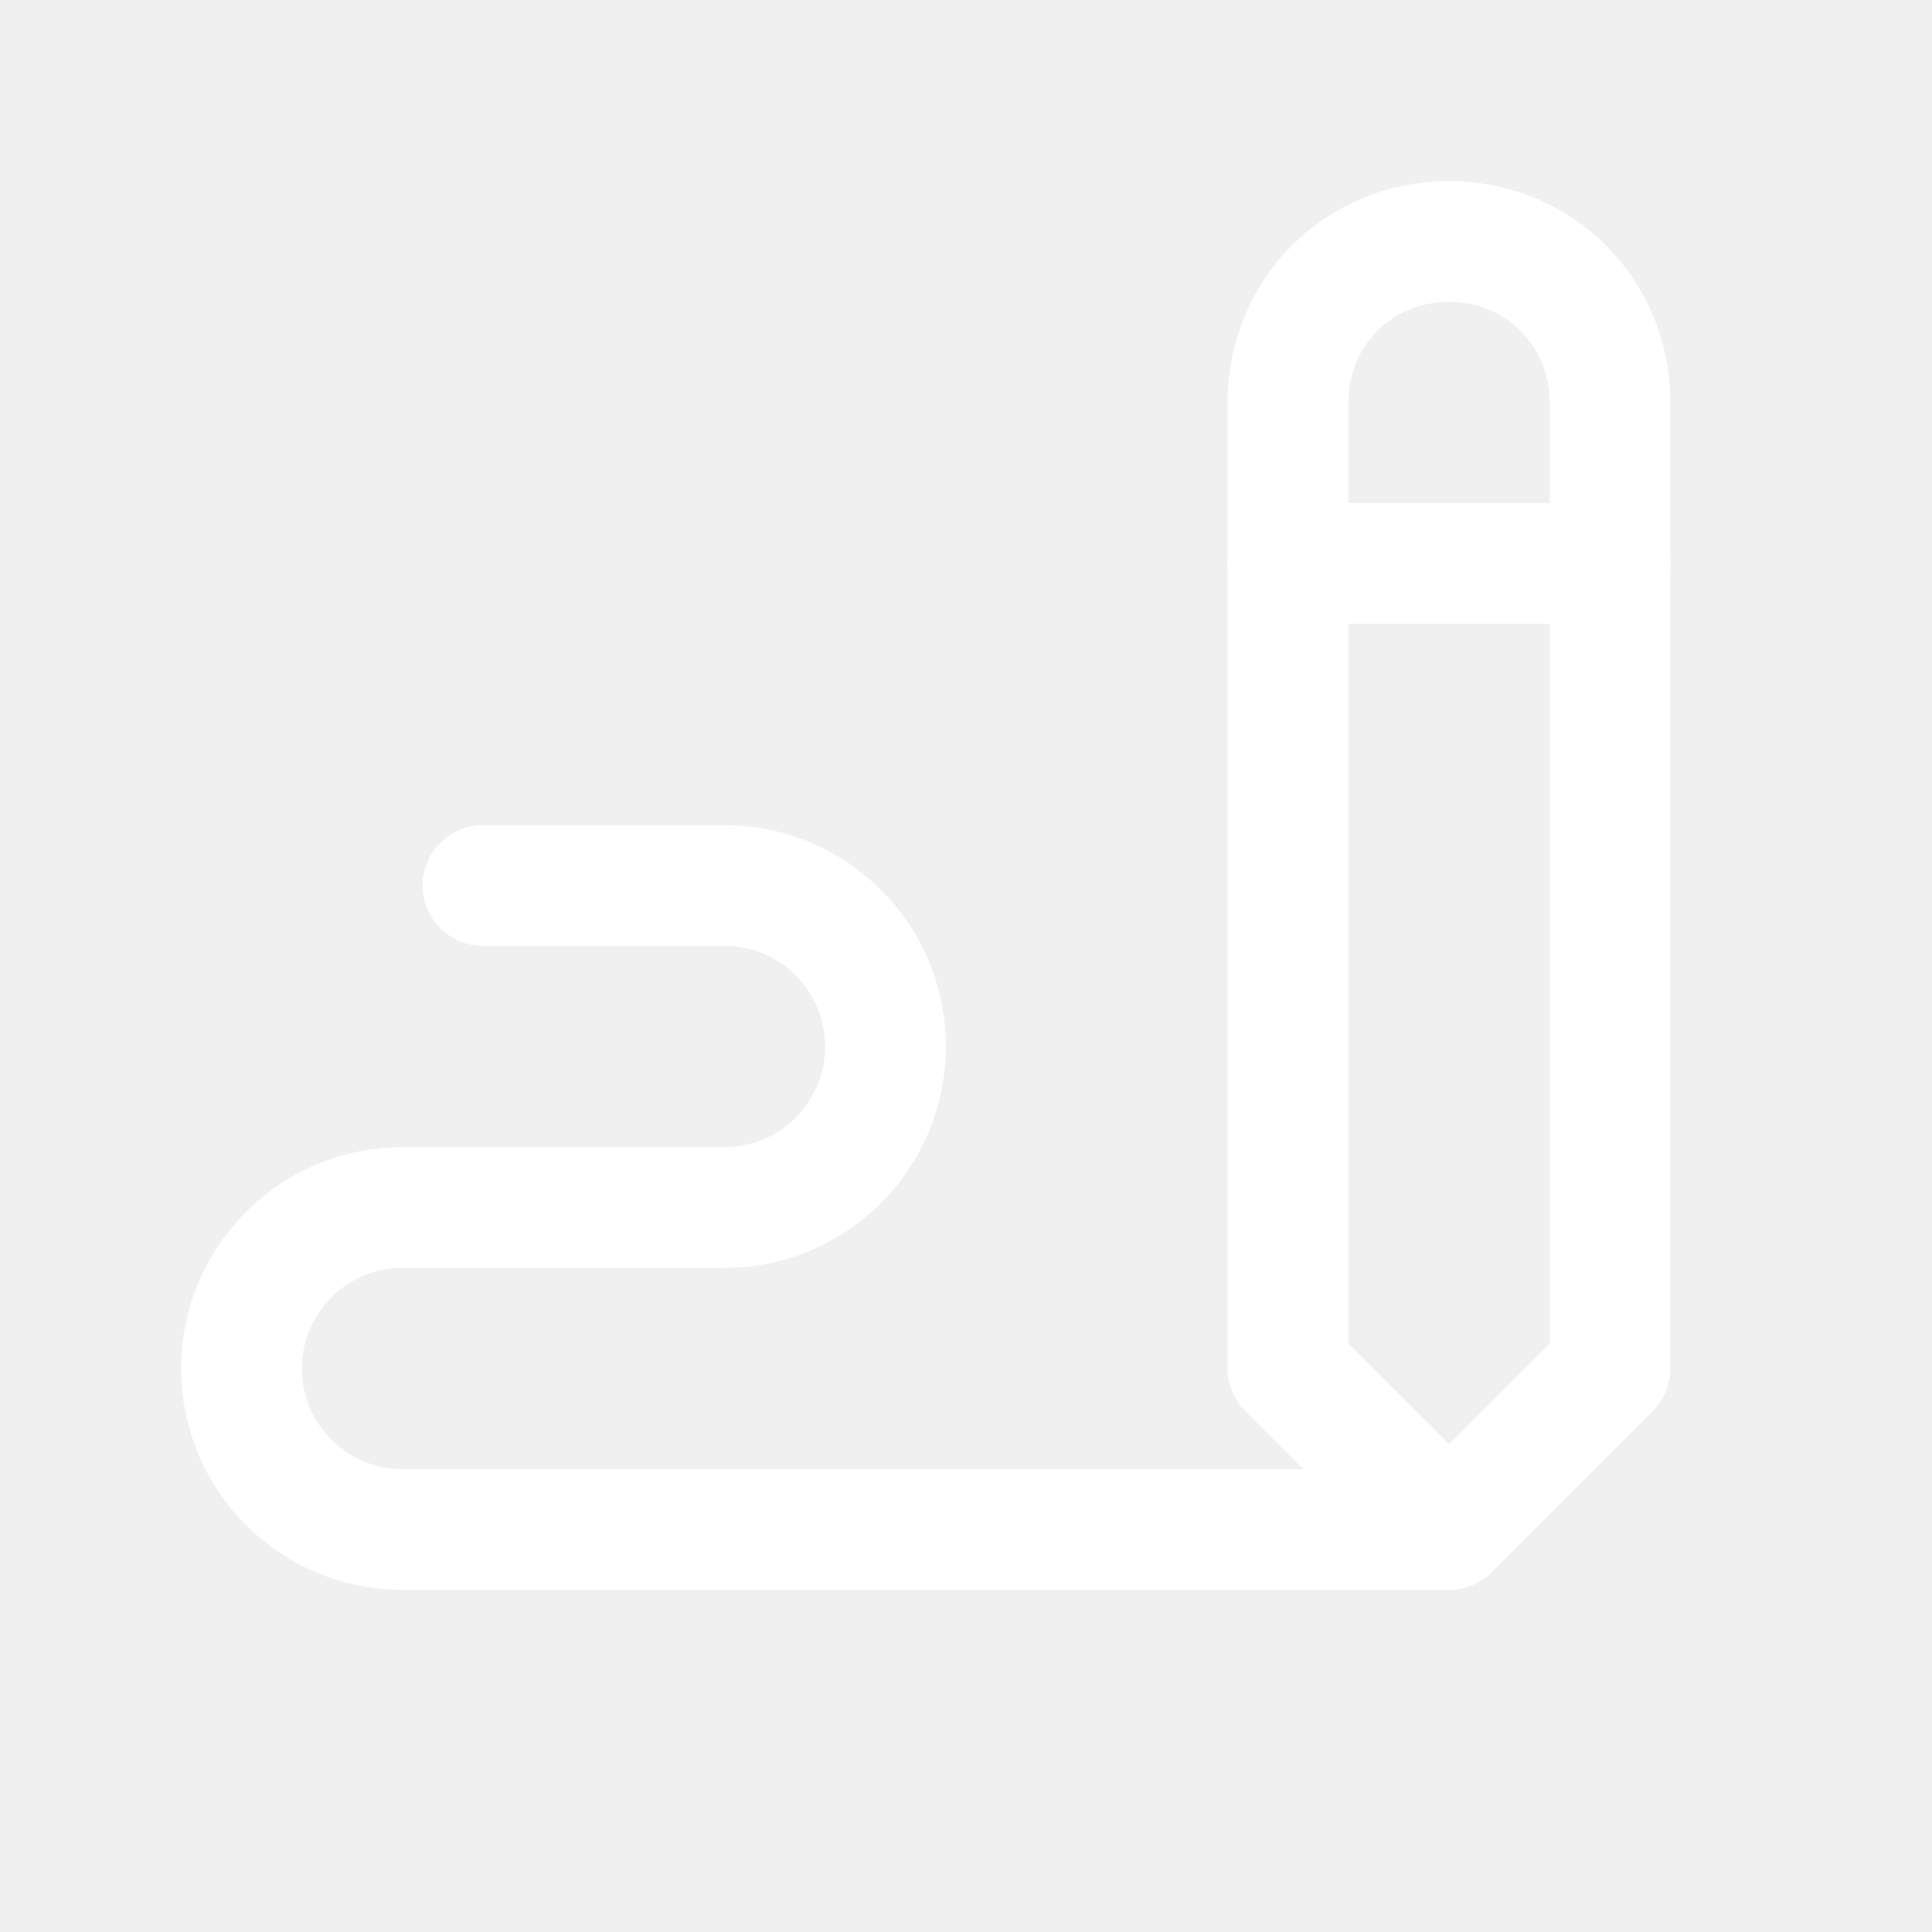
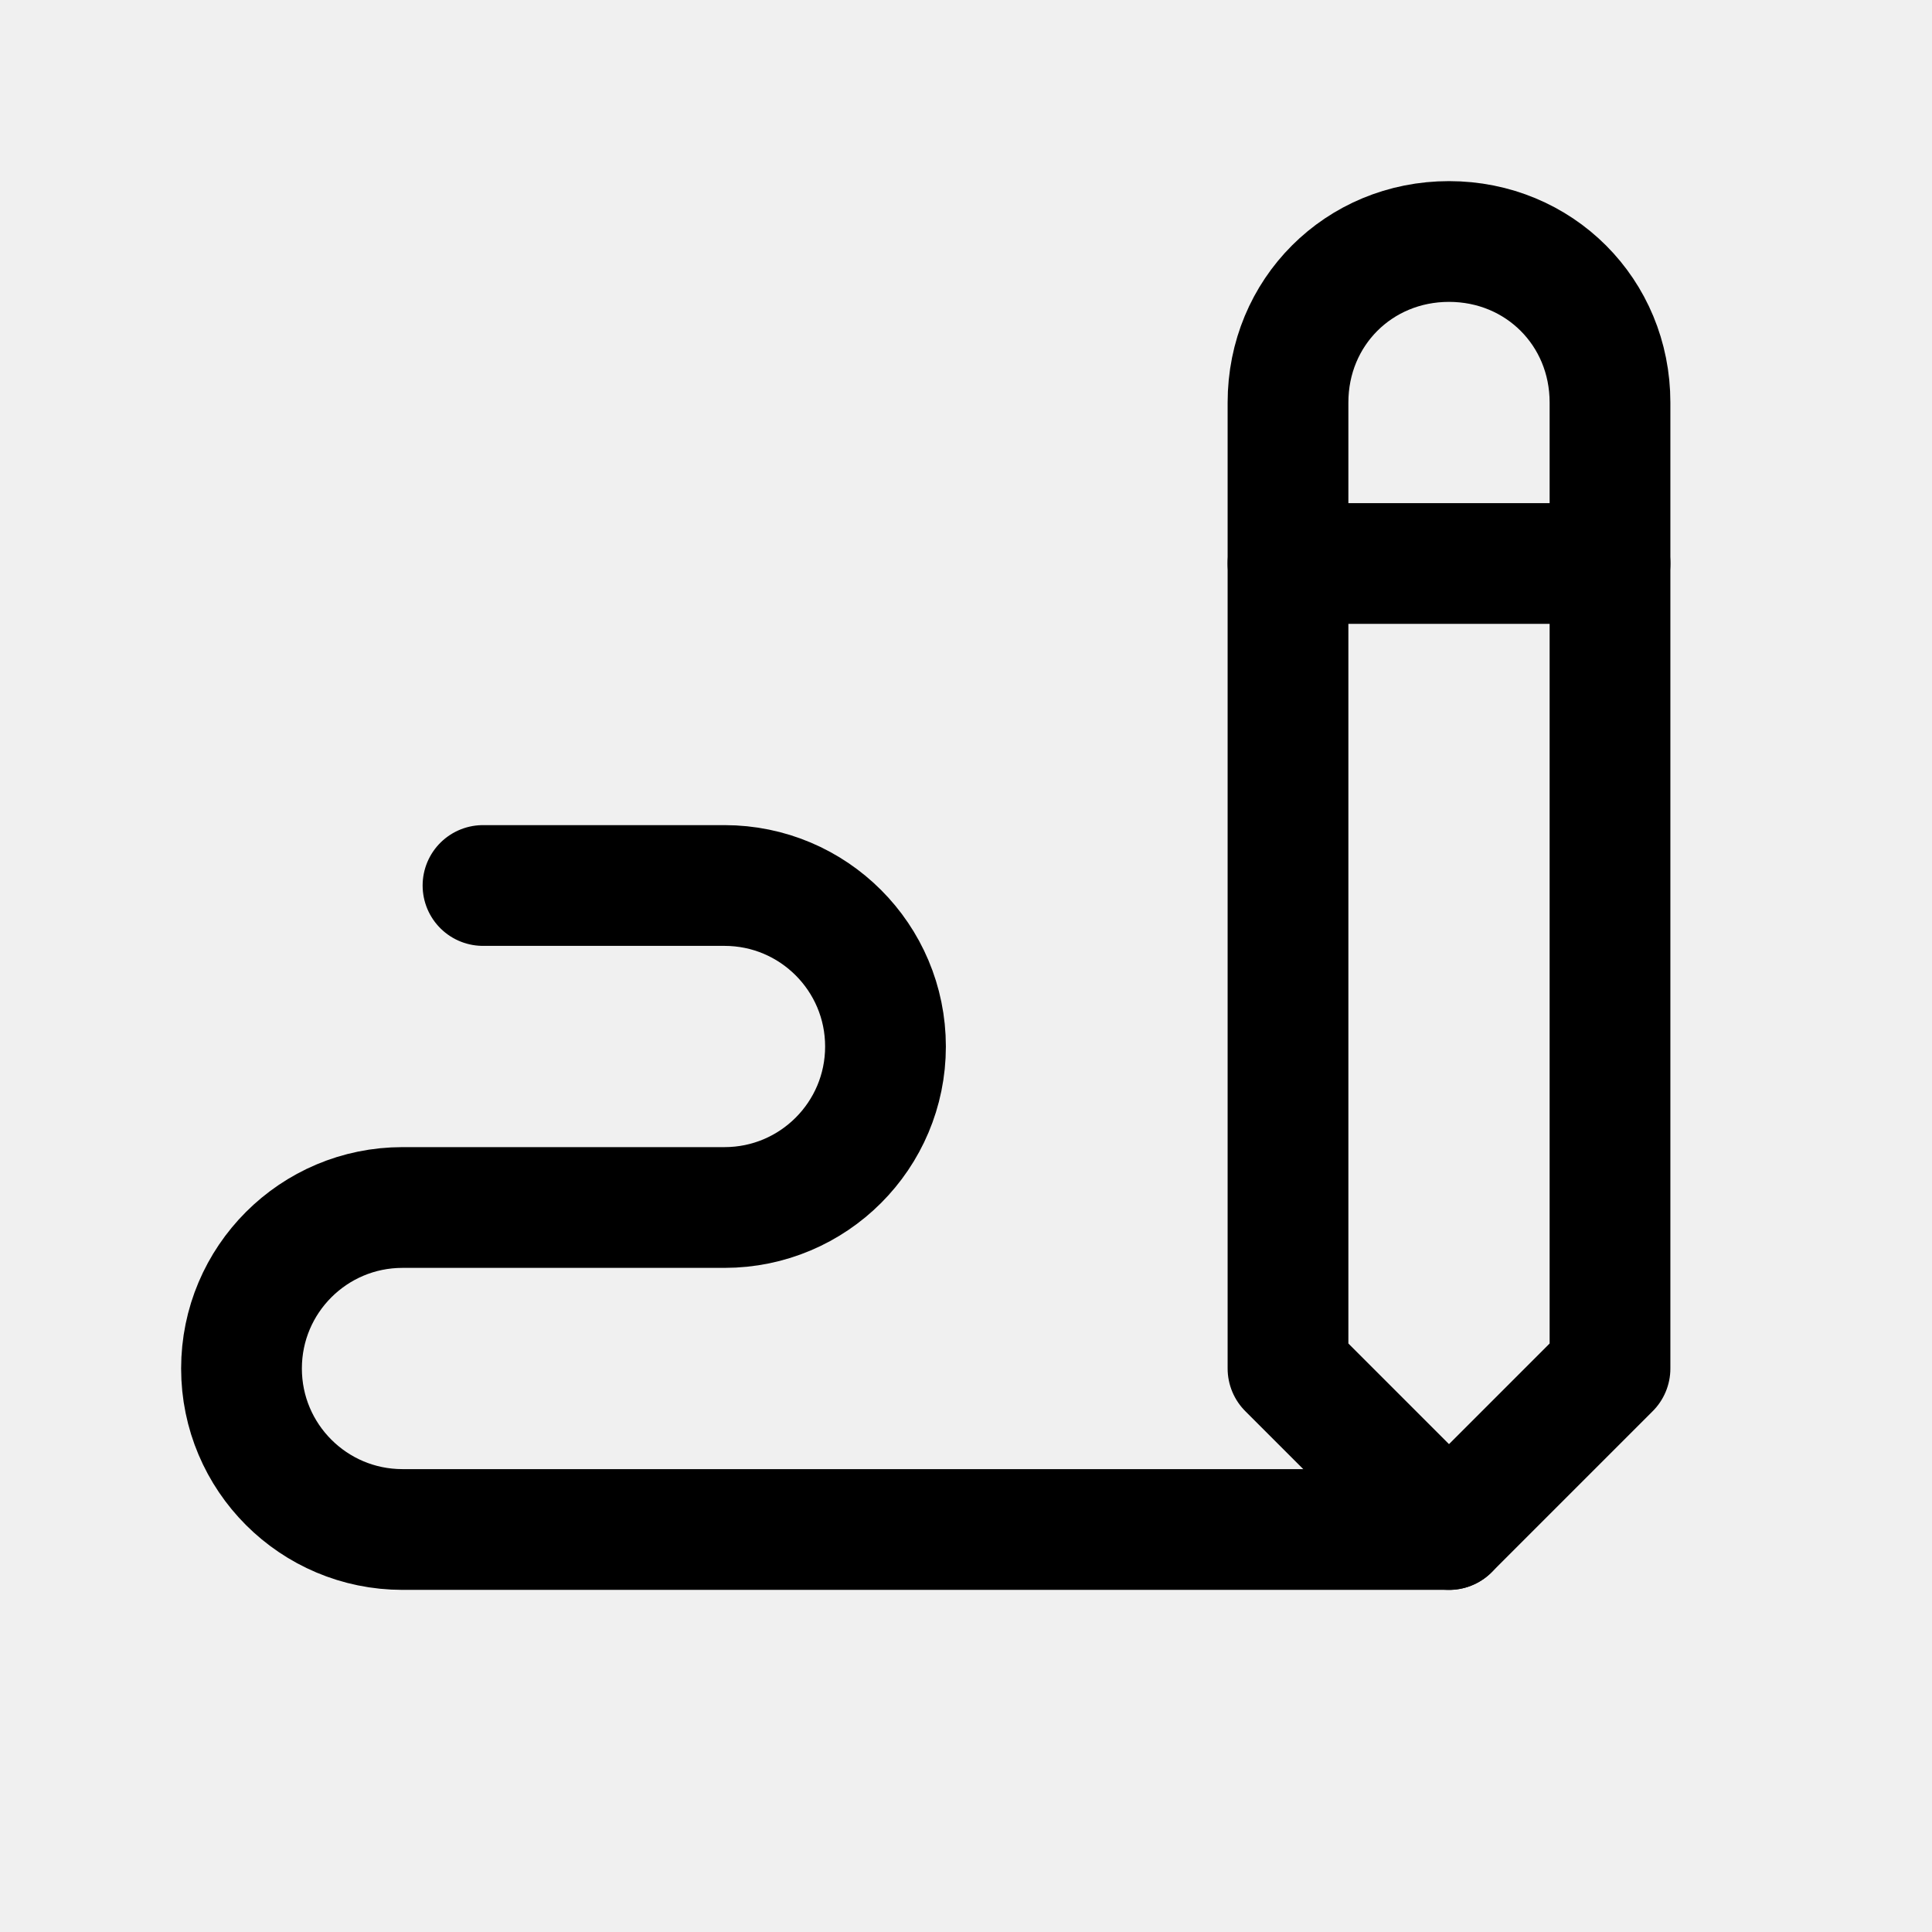
- <svg xmlns="http://www.w3.org/2000/svg" class="icon icon-tabler icon-tabler-writing" width="44" height="44" viewBox="0 0 24 24" stroke-width="1.5" stroke="#ffffff" fill="none" stroke-linecap="round" stroke-linejoin="round">
+ <svg xmlns="http://www.w3.org/2000/svg" class="icon icon-tabler icon-tabler-writing" width="44" height="44" viewBox="0 0 24 24" stroke-width="1.5" stroke="#000000" fill="none" stroke-linecap="round" stroke-linejoin="round">
  <path stroke="none" d="M0 0h24v24H0z" fill="none" />
  <path d="M20 17v-12c0 -1.121 -.879 -2 -2 -2s-2 .879 -2 2v12l2 2l2 -2z" />
  <path d="M16 7h4" />
  <path d="M18 19h-13a2 2 0 1 1 0 -4h4a2 2 0 1 0 0 -4h-3" />
</svg>
